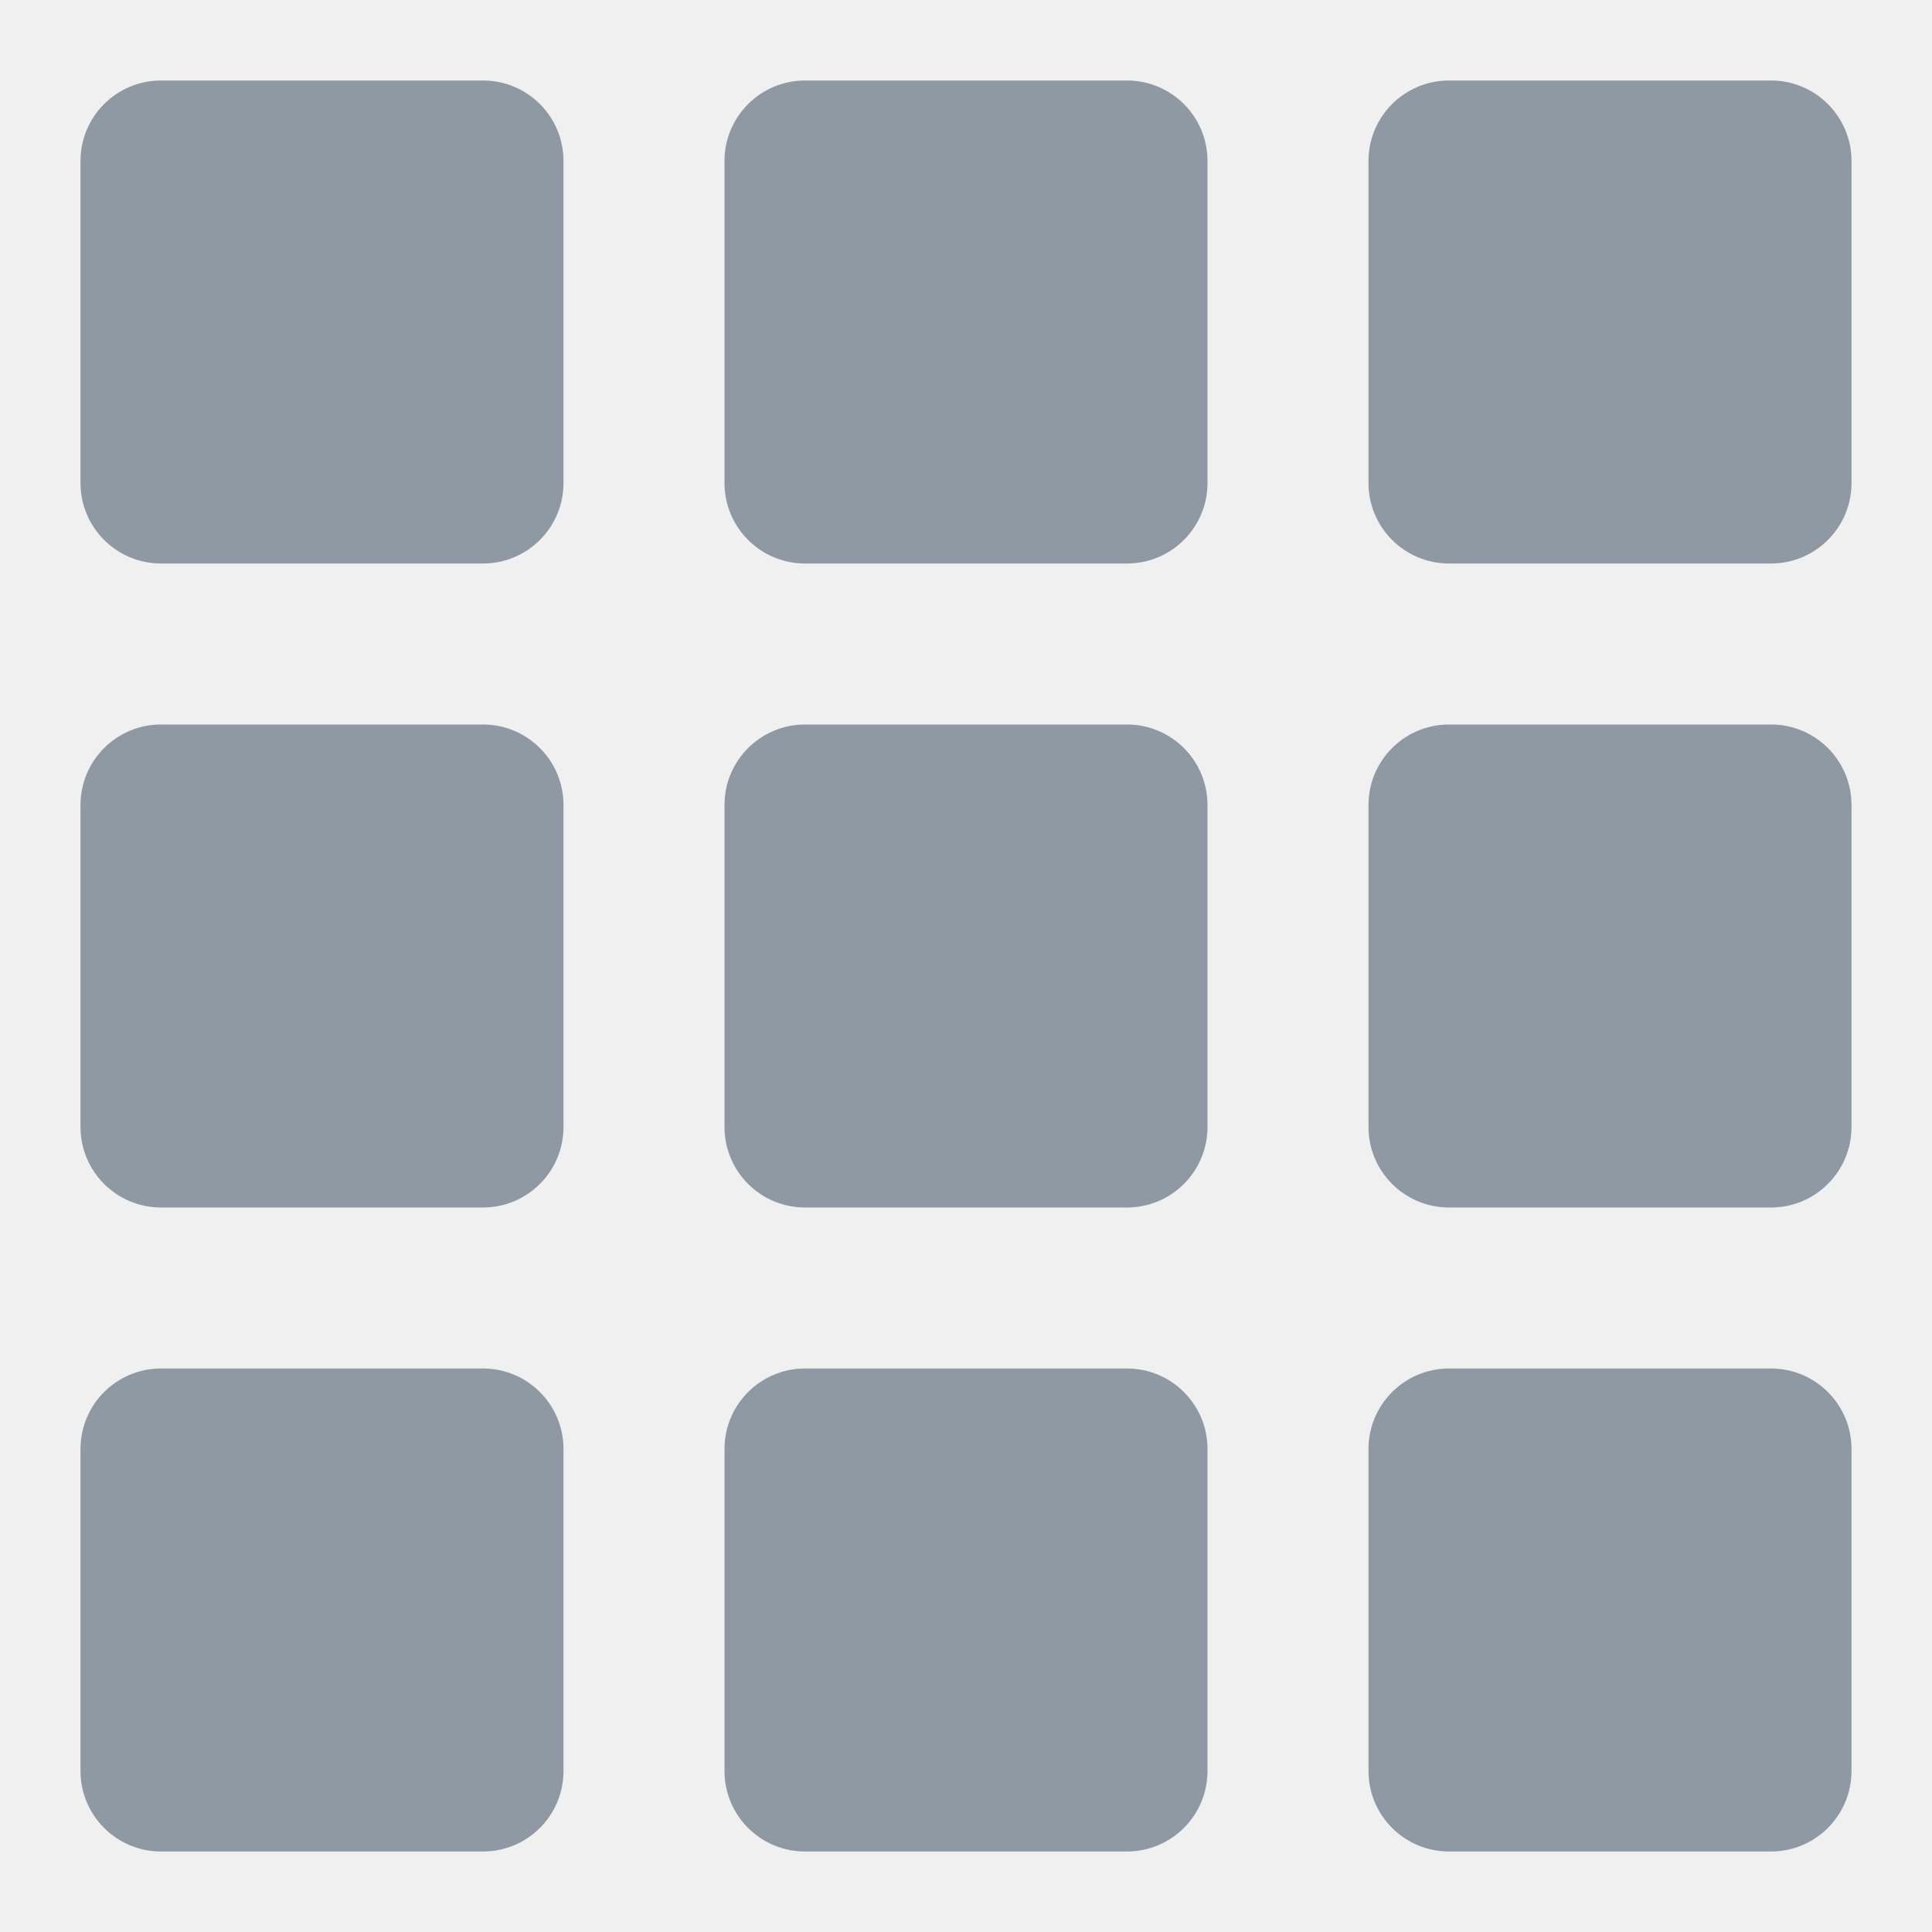
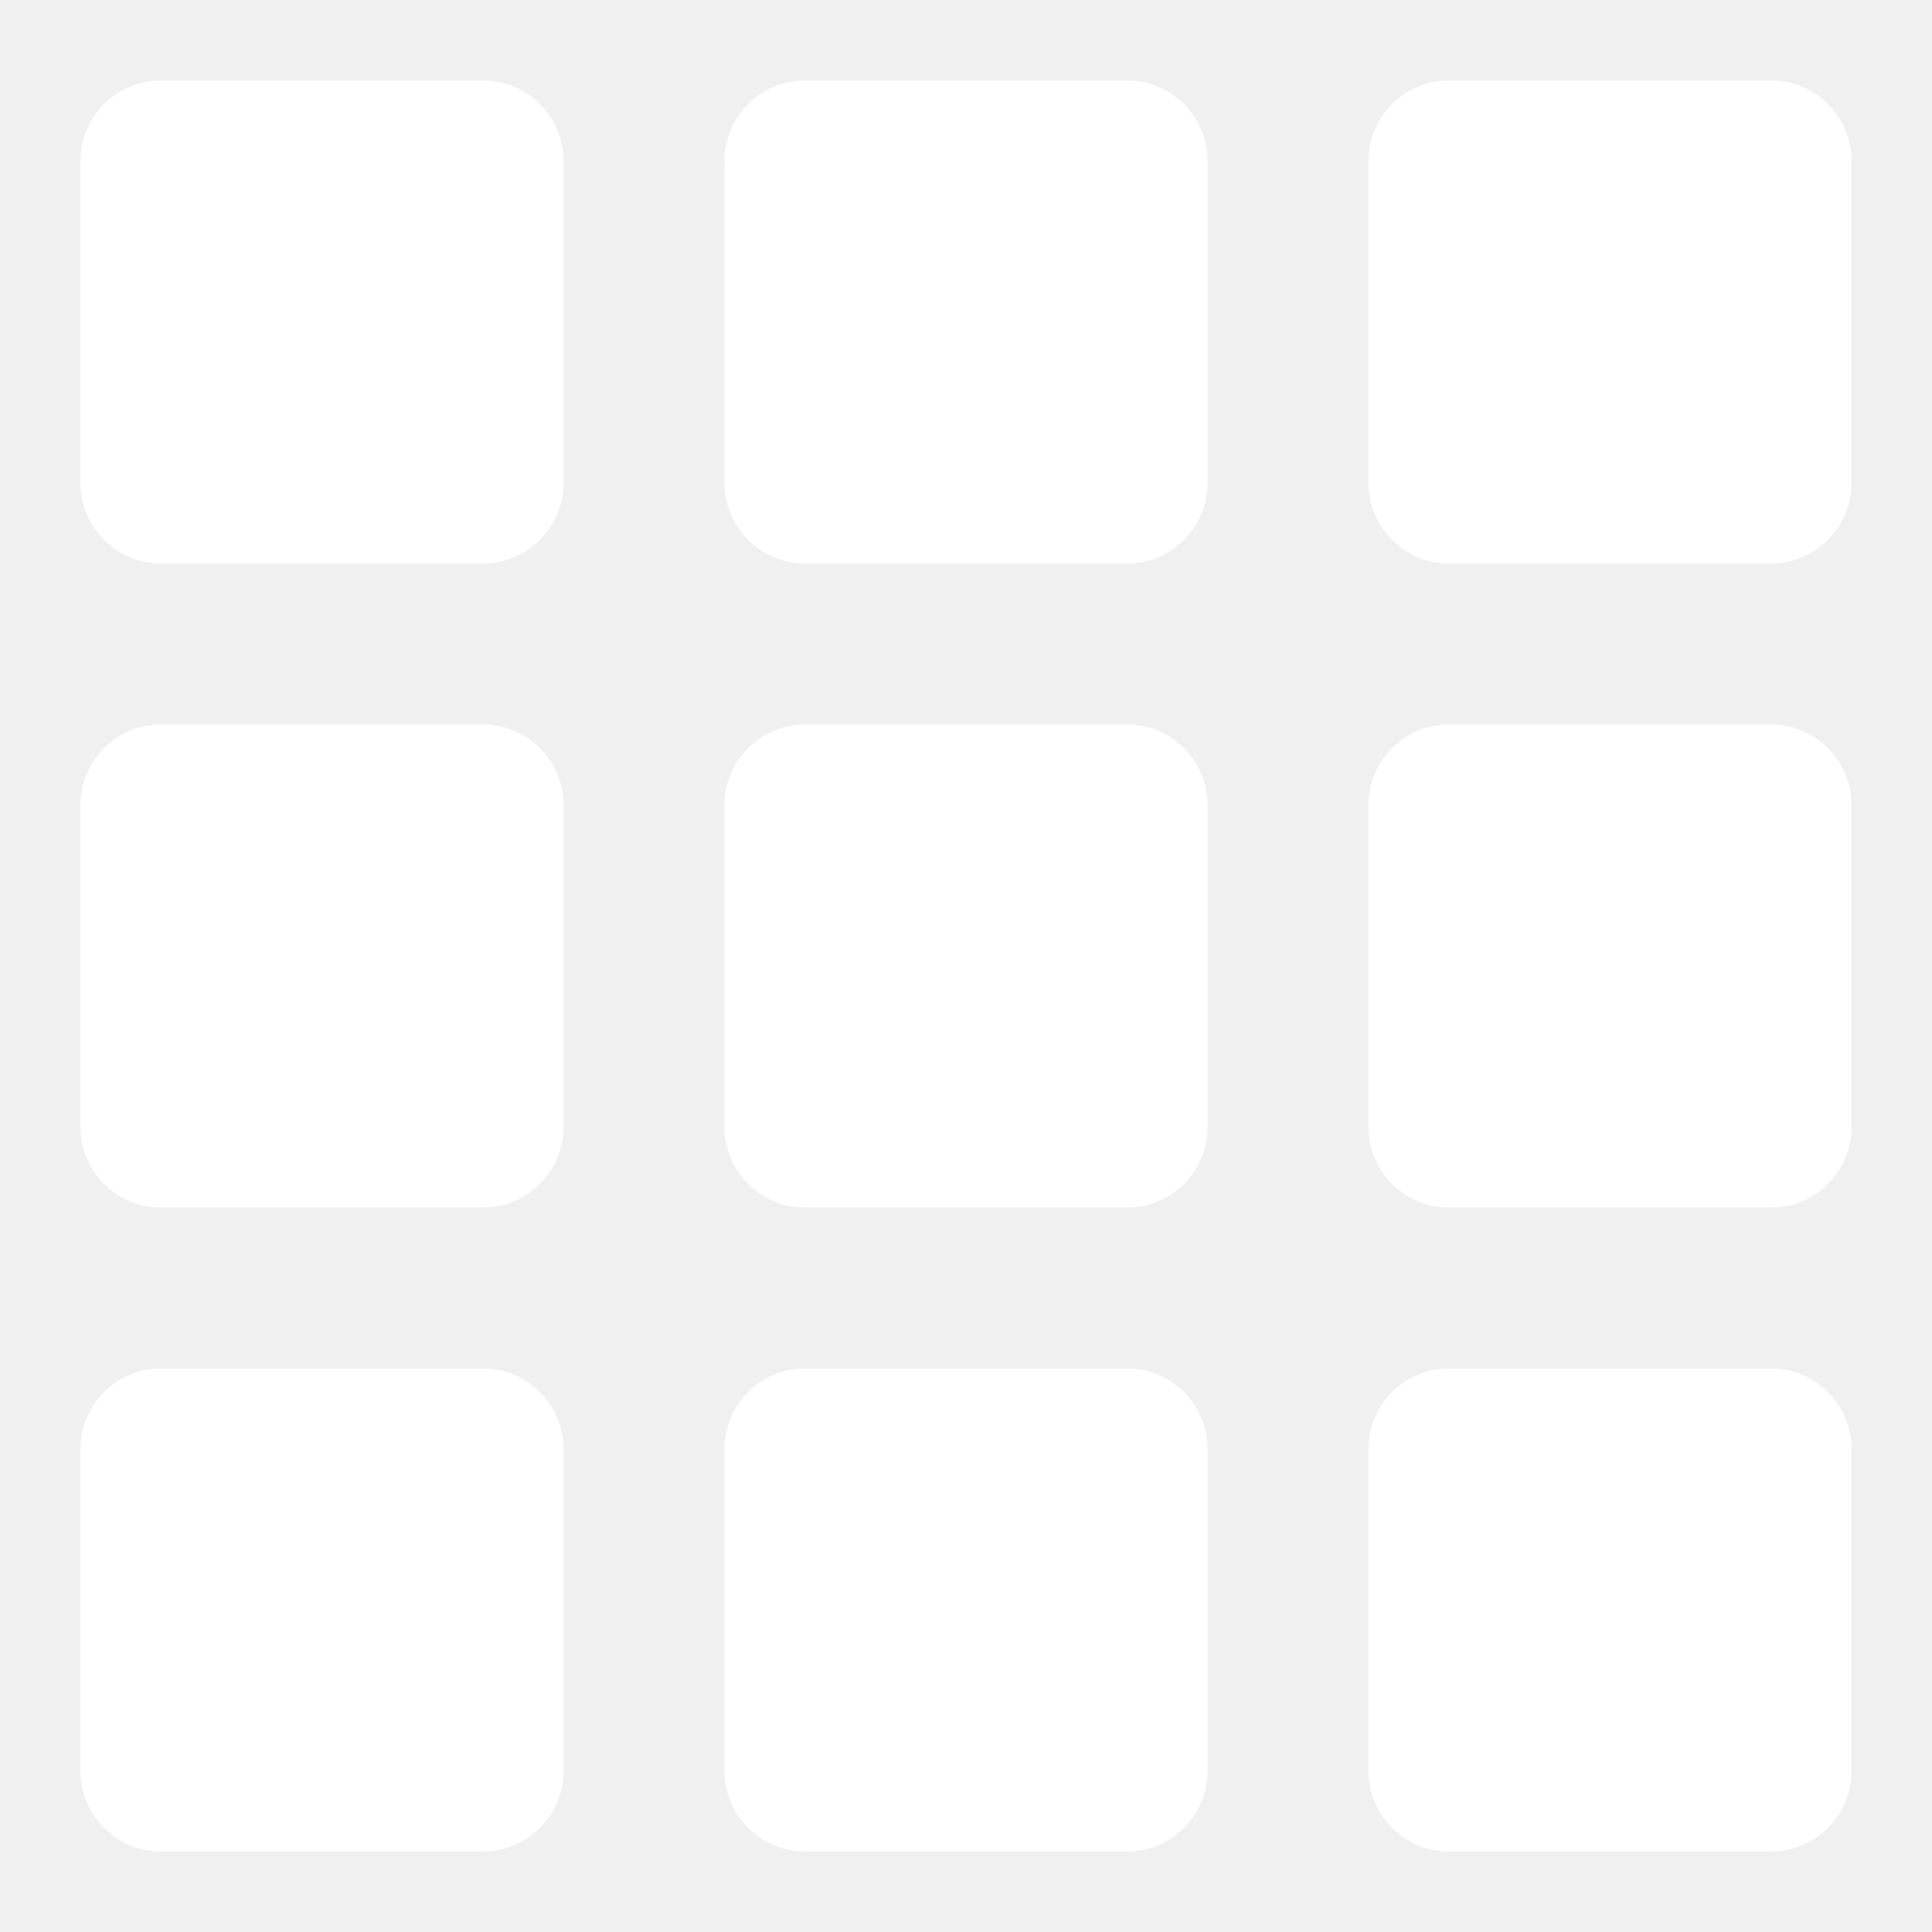
<svg xmlns="http://www.w3.org/2000/svg" width="24" height="24" viewBox="0 0 24 24" fill="none">
-   <rect x="1" y="9" width="6" height="6" rx="1" fill="#8E99A4" />
-   <rect x="9" y="9" width="6" height="6" rx="1" fill="#8E99A4" />
-   <rect x="17" y="9" width="6" height="6" rx="1" fill="#8E99A4" />
-   <rect x="1" y="17" width="6" height="6" rx="1" fill="#8E99A4" />
-   <rect x="9" y="17" width="6" height="6" rx="1" fill="#8E99A4" />
-   <rect x="17" y="17" width="6" height="6" rx="1" fill="#8E99A4" />
-   <rect x="1" y="1" width="6" height="6" rx="1" fill="#8E99A4" />
-   <rect x="9" y="1" width="6" height="6" rx="1" fill="#8E99A4" />
-   <rect x="17" y="1" width="6" height="6" rx="1" fill="#8E99A4" />
+   <rect x="1" y="9" width="6" height="6" rx="1" fill="white" />
+   <rect x="9" y="9" width="6" height="6" rx="1" fill="white" />
+   <rect x="17" y="9" width="6" height="6" rx="1" fill="white" />
+   <rect x="1" y="17" width="6" height="6" rx="1" fill="white" />
+   <rect x="9" y="17" width="6" height="6" rx="1" fill="white" />
+   <rect x="17" y="17" width="6" height="6" rx="1" fill="white" />
+   <rect x="1" y="1" width="6" height="6" rx="1" fill="white" />
+   <rect x="9" y="1" width="6" height="6" rx="1" fill="white" />
+   <rect x="17" y="1" width="6" height="6" rx="1" fill="white" />
</svg>
